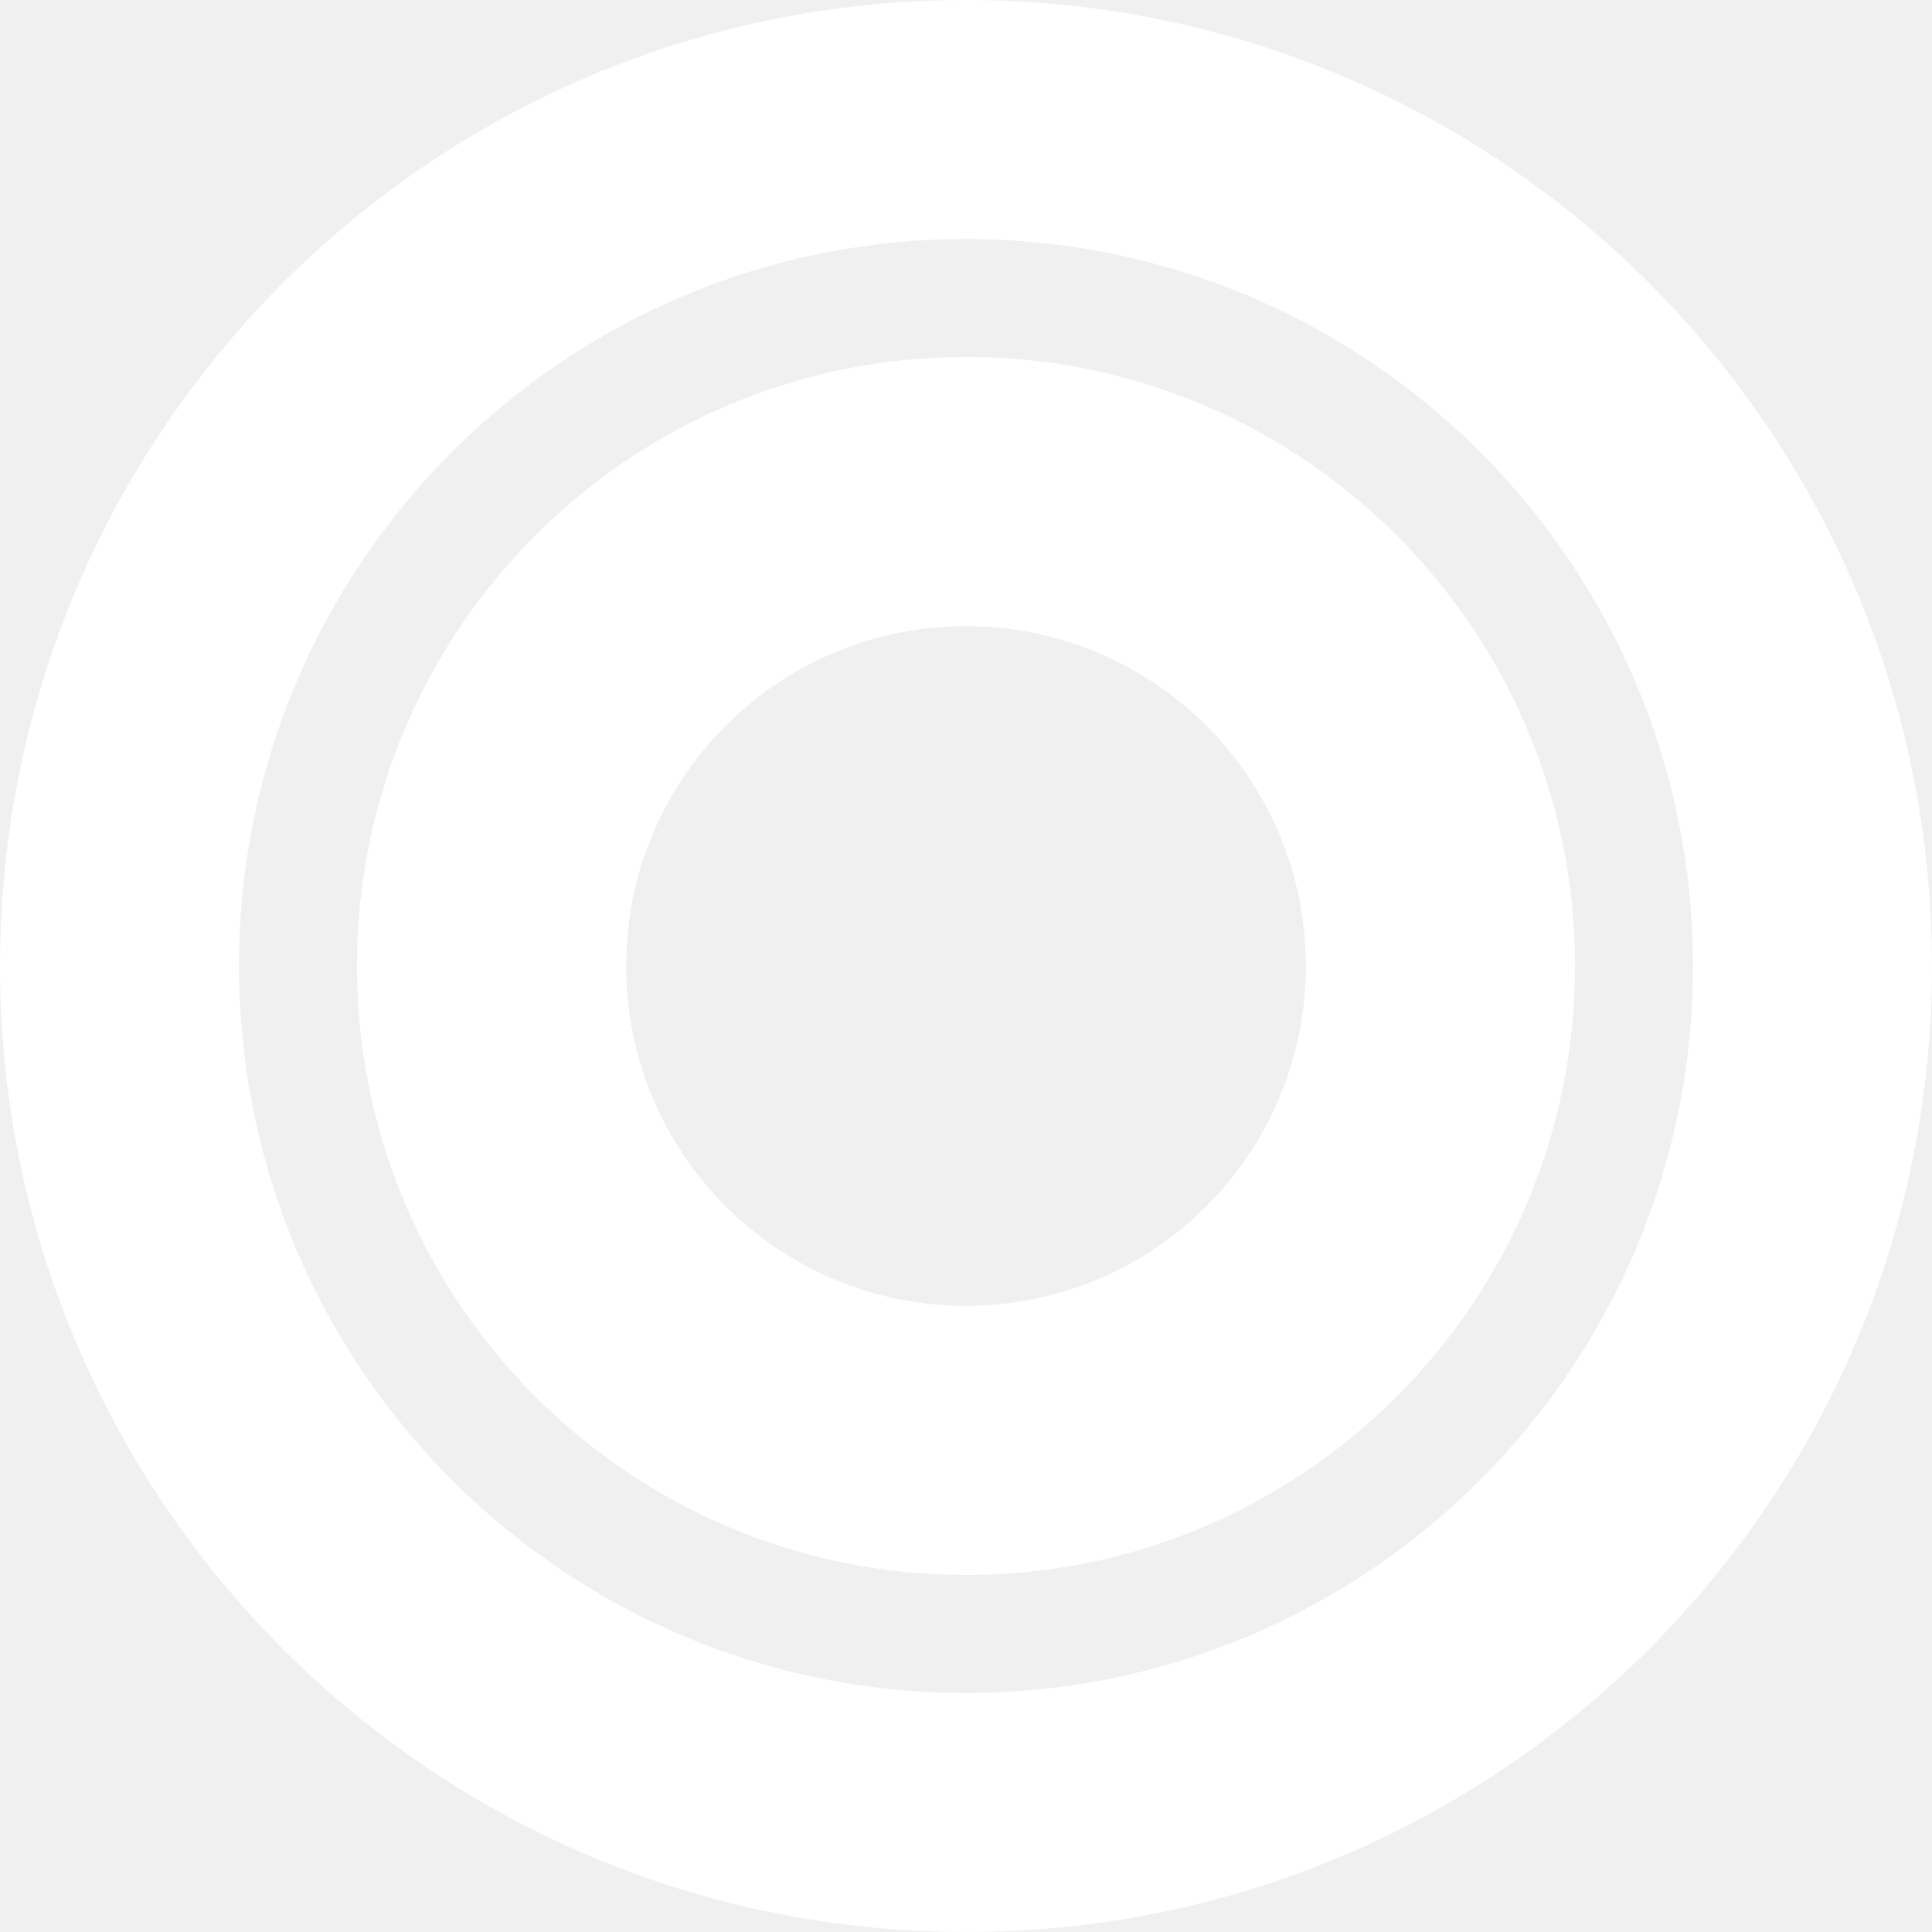
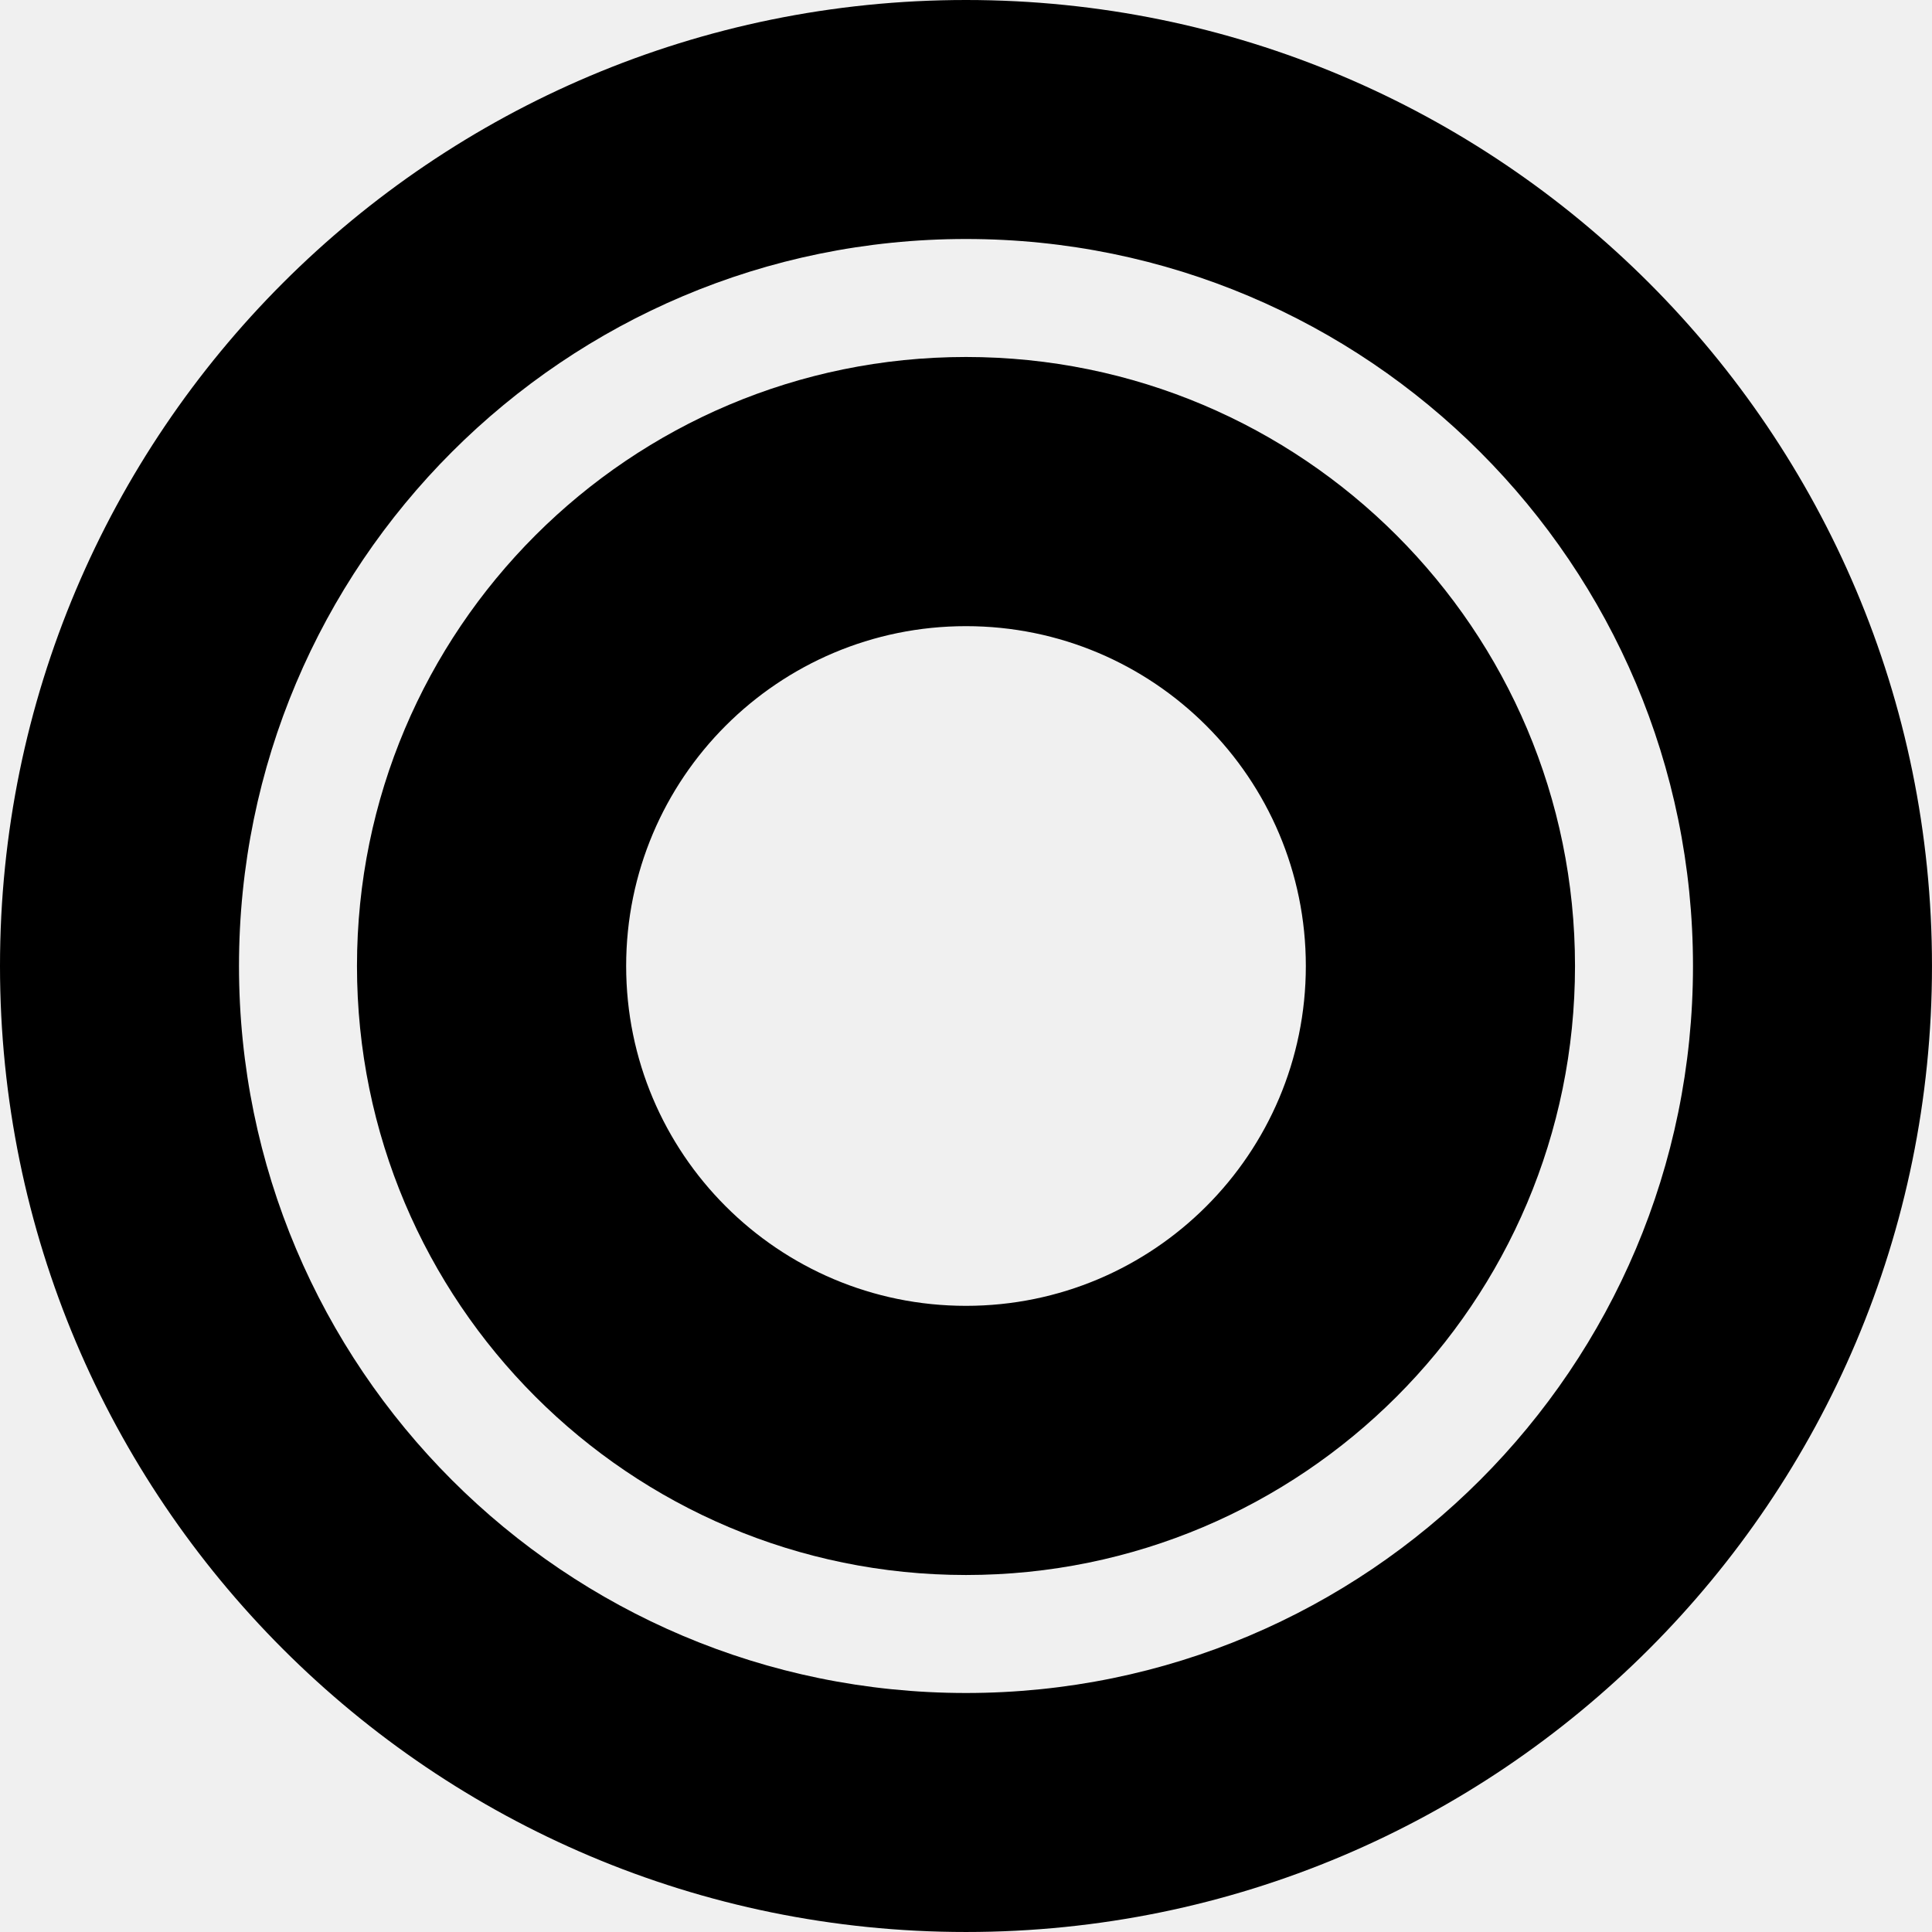
<svg xmlns="http://www.w3.org/2000/svg" width="81.624mm" height="81.625mm" viewBox="0 0 81.624 81.625" version="1.1" id="svg5">
  <defs id="defs2">
    <clipPath clipPathUnits="userSpaceOnUse" id="clipPath1104">
      <path d="M 0,600 H 600 V 0 H 0 Z" id="path1102" />
    </clipPath>
    <clipPath clipPathUnits="userSpaceOnUse" id="clipPath1286">
      <path d="M 0,600 H 600 V 0 H 0 Z" id="path1284" />
    </clipPath>
    <clipPath clipPathUnits="userSpaceOnUse" id="clipPath1470">
      <path d="M 0,600 H 600 V 0 H 0 Z" id="path1468" />
    </clipPath>
    <clipPath clipPathUnits="userSpaceOnUse" id="clipPath1656">
      <path d="M 0,600 H 600 V 0 H 0 Z" id="path1654" />
    </clipPath>
    <clipPath clipPathUnits="userSpaceOnUse" id="clipPath1844">
      <path d="M 0,600 H 600 V 0 H 0 Z" id="path1842" />
    </clipPath>
    <clipPath clipPathUnits="userSpaceOnUse" id="clipPath2265">
      <path d="M 0,600 H 600 V 0 H 0 Z" id="path2263" />
    </clipPath>
    <clipPath clipPathUnits="userSpaceOnUse" id="clipPath2512">
      <path d="M 0,600 H 600 V 0 H 0 Z" id="path2510" />
    </clipPath>
    <clipPath clipPathUnits="userSpaceOnUse" id="clipPath2740">
      <path d="M 0,300 H 300 V 0 H 0 Z" id="path2738" />
    </clipPath>
    <clipPath clipPathUnits="userSpaceOnUse" id="clipPath2946">
      <path d="M 0,300 H 300 V 0 H 0 Z" id="path2944" />
    </clipPath>
    <clipPath clipPathUnits="userSpaceOnUse" id="clipPath3139">
      <path d="M 0,300 H 300 V 0 H 0 Z" id="path3137" />
    </clipPath>
    <clipPath clipPathUnits="userSpaceOnUse" id="clipPath3322">
      <path d="M 0,300 H 300 V 0 H 0 Z" id="path3320" />
    </clipPath>
  </defs>
-   <g id="layer1" transform="translate(-56.0178,136.1977)" style="fill:#ffffff">
-     <g id="g3318" clip-path="url(#clipPath3322)" transform="matrix(0.3527778,0,0,-0.3527778,43.9134,-42.46865)" style="fill:#ffffff">
-       <g id="g3324" transform="translate(149.9997,62.9336)" style="fill:#ffffff">
-         <path d="m 0,0 c -48.085,0 -87.066,38.981 -87.066,87.066 0,48.085 38.981,87.067 87.066,87.067 48.086,0 87.066,-38.982 87.066,-87.067 C 87.066,38.981 48.086,0 0,0 m 0,202.755 c -63.893,0 -115.688,-51.796 -115.688,-115.689 0,-63.892 51.795,-115.688 115.688,-115.688 63.894,0 115.688,51.796 115.688,115.688 0,63.893 -51.794,115.689 -115.688,115.689" style="fill:#ffffff;fill-opacity:1;fill-rule:nonzero;stroke:none" id="path3326" />
+   <g id="layer1" transform="translate(-56.0178,136.1977)" style="fill:#000000">
+     <g id="g3318" clip-path="url(#clipPath3322)" transform="matrix(0.3527778,0,0,-0.3527778,43.9134,-42.46865)" style="fill:#000000">
+       <g id="g3324" transform="translate(149.9997,62.9336)" style="fill:#000000">
+         <path d="m 0,0 c -48.085,0 -87.066,38.981 -87.066,87.066 0,48.085 38.981,87.067 87.066,87.067 48.086,0 87.066,-38.982 87.066,-87.067 C 87.066,38.981 48.086,0 0,0 m 0,202.755 c -63.893,0 -115.688,-51.796 -115.688,-115.689 0,-63.892 51.795,-115.688 115.688,-115.688 63.894,0 115.688,51.796 115.688,115.688 0,63.893 -51.794,115.689 -115.688,115.689" style="fill:#000000;fill-opacity:1;fill-rule:nonzero;stroke:none" id="path3326" />
      </g>
-       <g id="g3328" transform="translate(149.9997,109.2998)" style="fill:#ffffff">
-         <path d="m 0,0 c -22.478,0 -40.699,18.223 -40.699,40.7 0,22.478 18.221,40.7 40.699,40.7 22.479,0 40.7,-18.222 40.7,-40.7 C 40.7,18.223 22.479,0 0,0 m 0,113.636 c -40.281,0 -72.936,-32.655 -72.936,-72.936 0,-40.281 32.655,-72.935 72.936,-72.935 40.281,0 72.936,32.654 72.936,72.935 0,40.281 -32.655,72.936 -72.936,72.936" style="fill:#ffffff;fill-opacity:1;fill-rule:nonzero;stroke:none" id="path3330" />
+       <g id="g3328" transform="translate(149.9997,109.2998)" style="fill:#000000">
+         <path d="m 0,0 c -22.478,0 -40.699,18.223 -40.699,40.7 0,22.478 18.221,40.7 40.699,40.7 22.479,0 40.7,-18.222 40.7,-40.7 C 40.7,18.223 22.479,0 0,0 m 0,113.636 c -40.281,0 -72.936,-32.655 -72.936,-72.936 0,-40.281 32.655,-72.935 72.936,-72.935 40.281,0 72.936,32.654 72.936,72.935 0,40.281 -32.655,72.936 -72.936,72.936" style="fill:#000000;fill-opacity:1;fill-rule:nonzero;stroke:none" id="path3330" />
      </g>
    </g>
  </g>
</svg>
